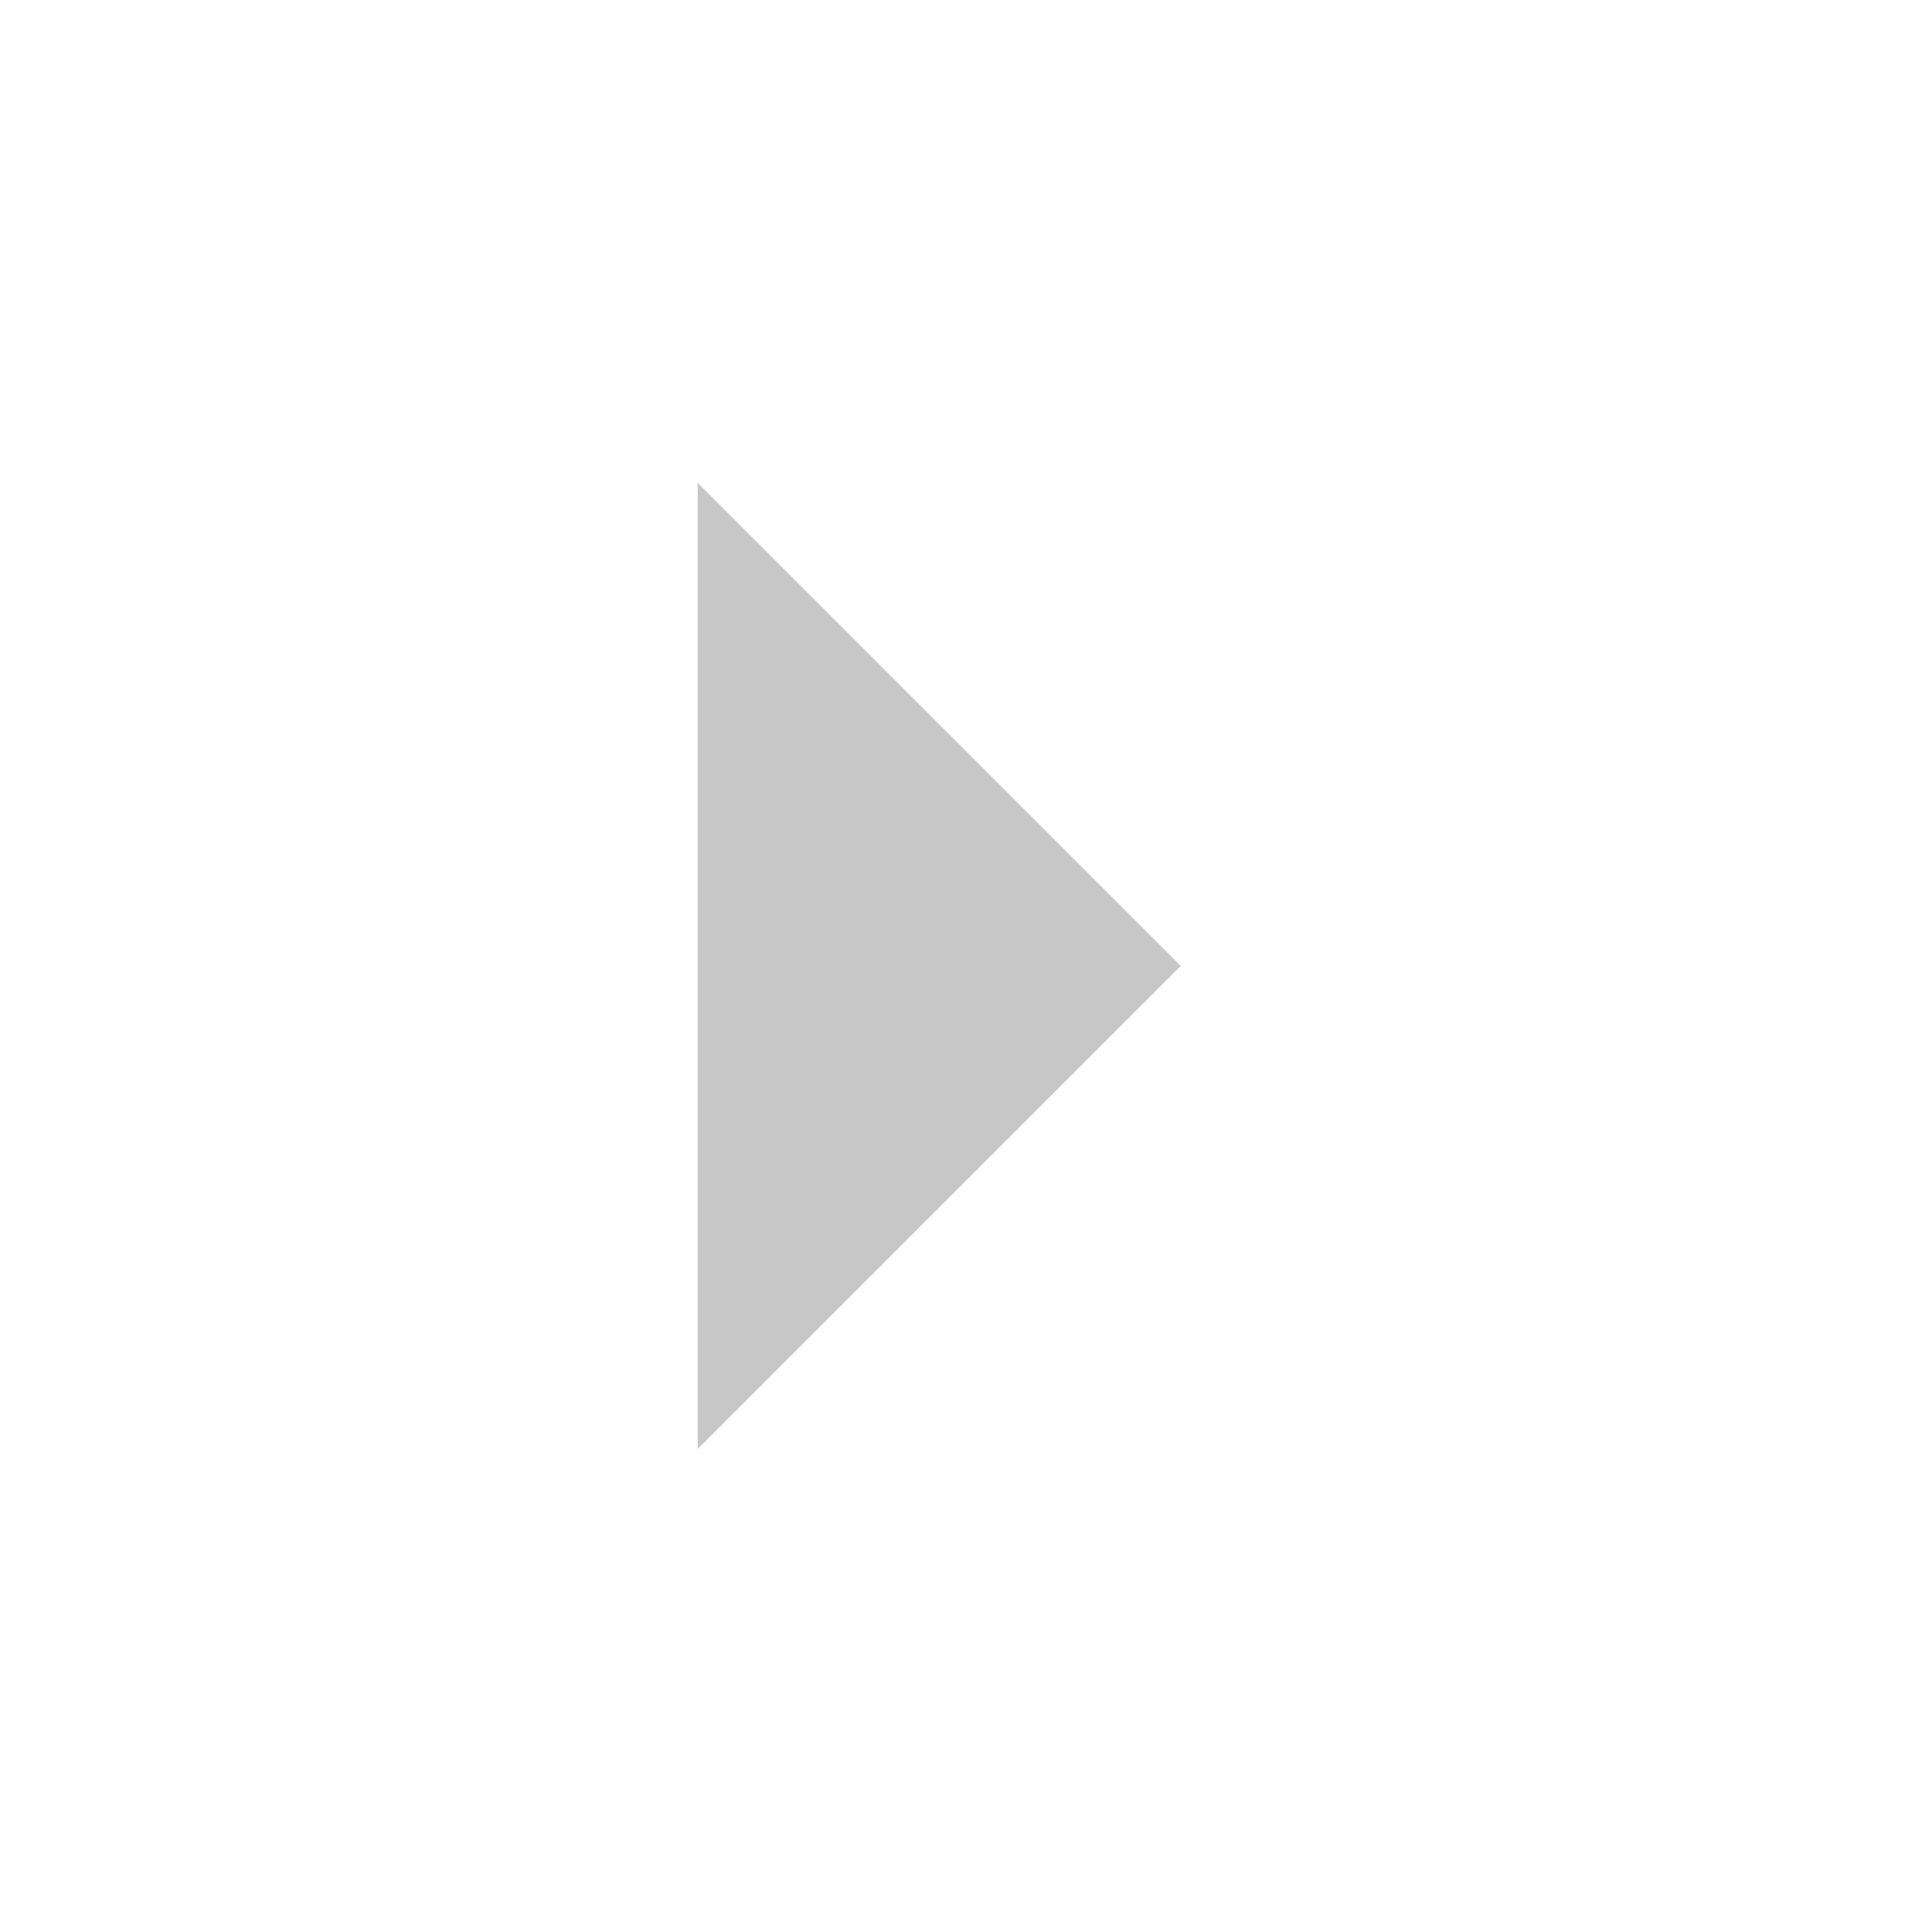
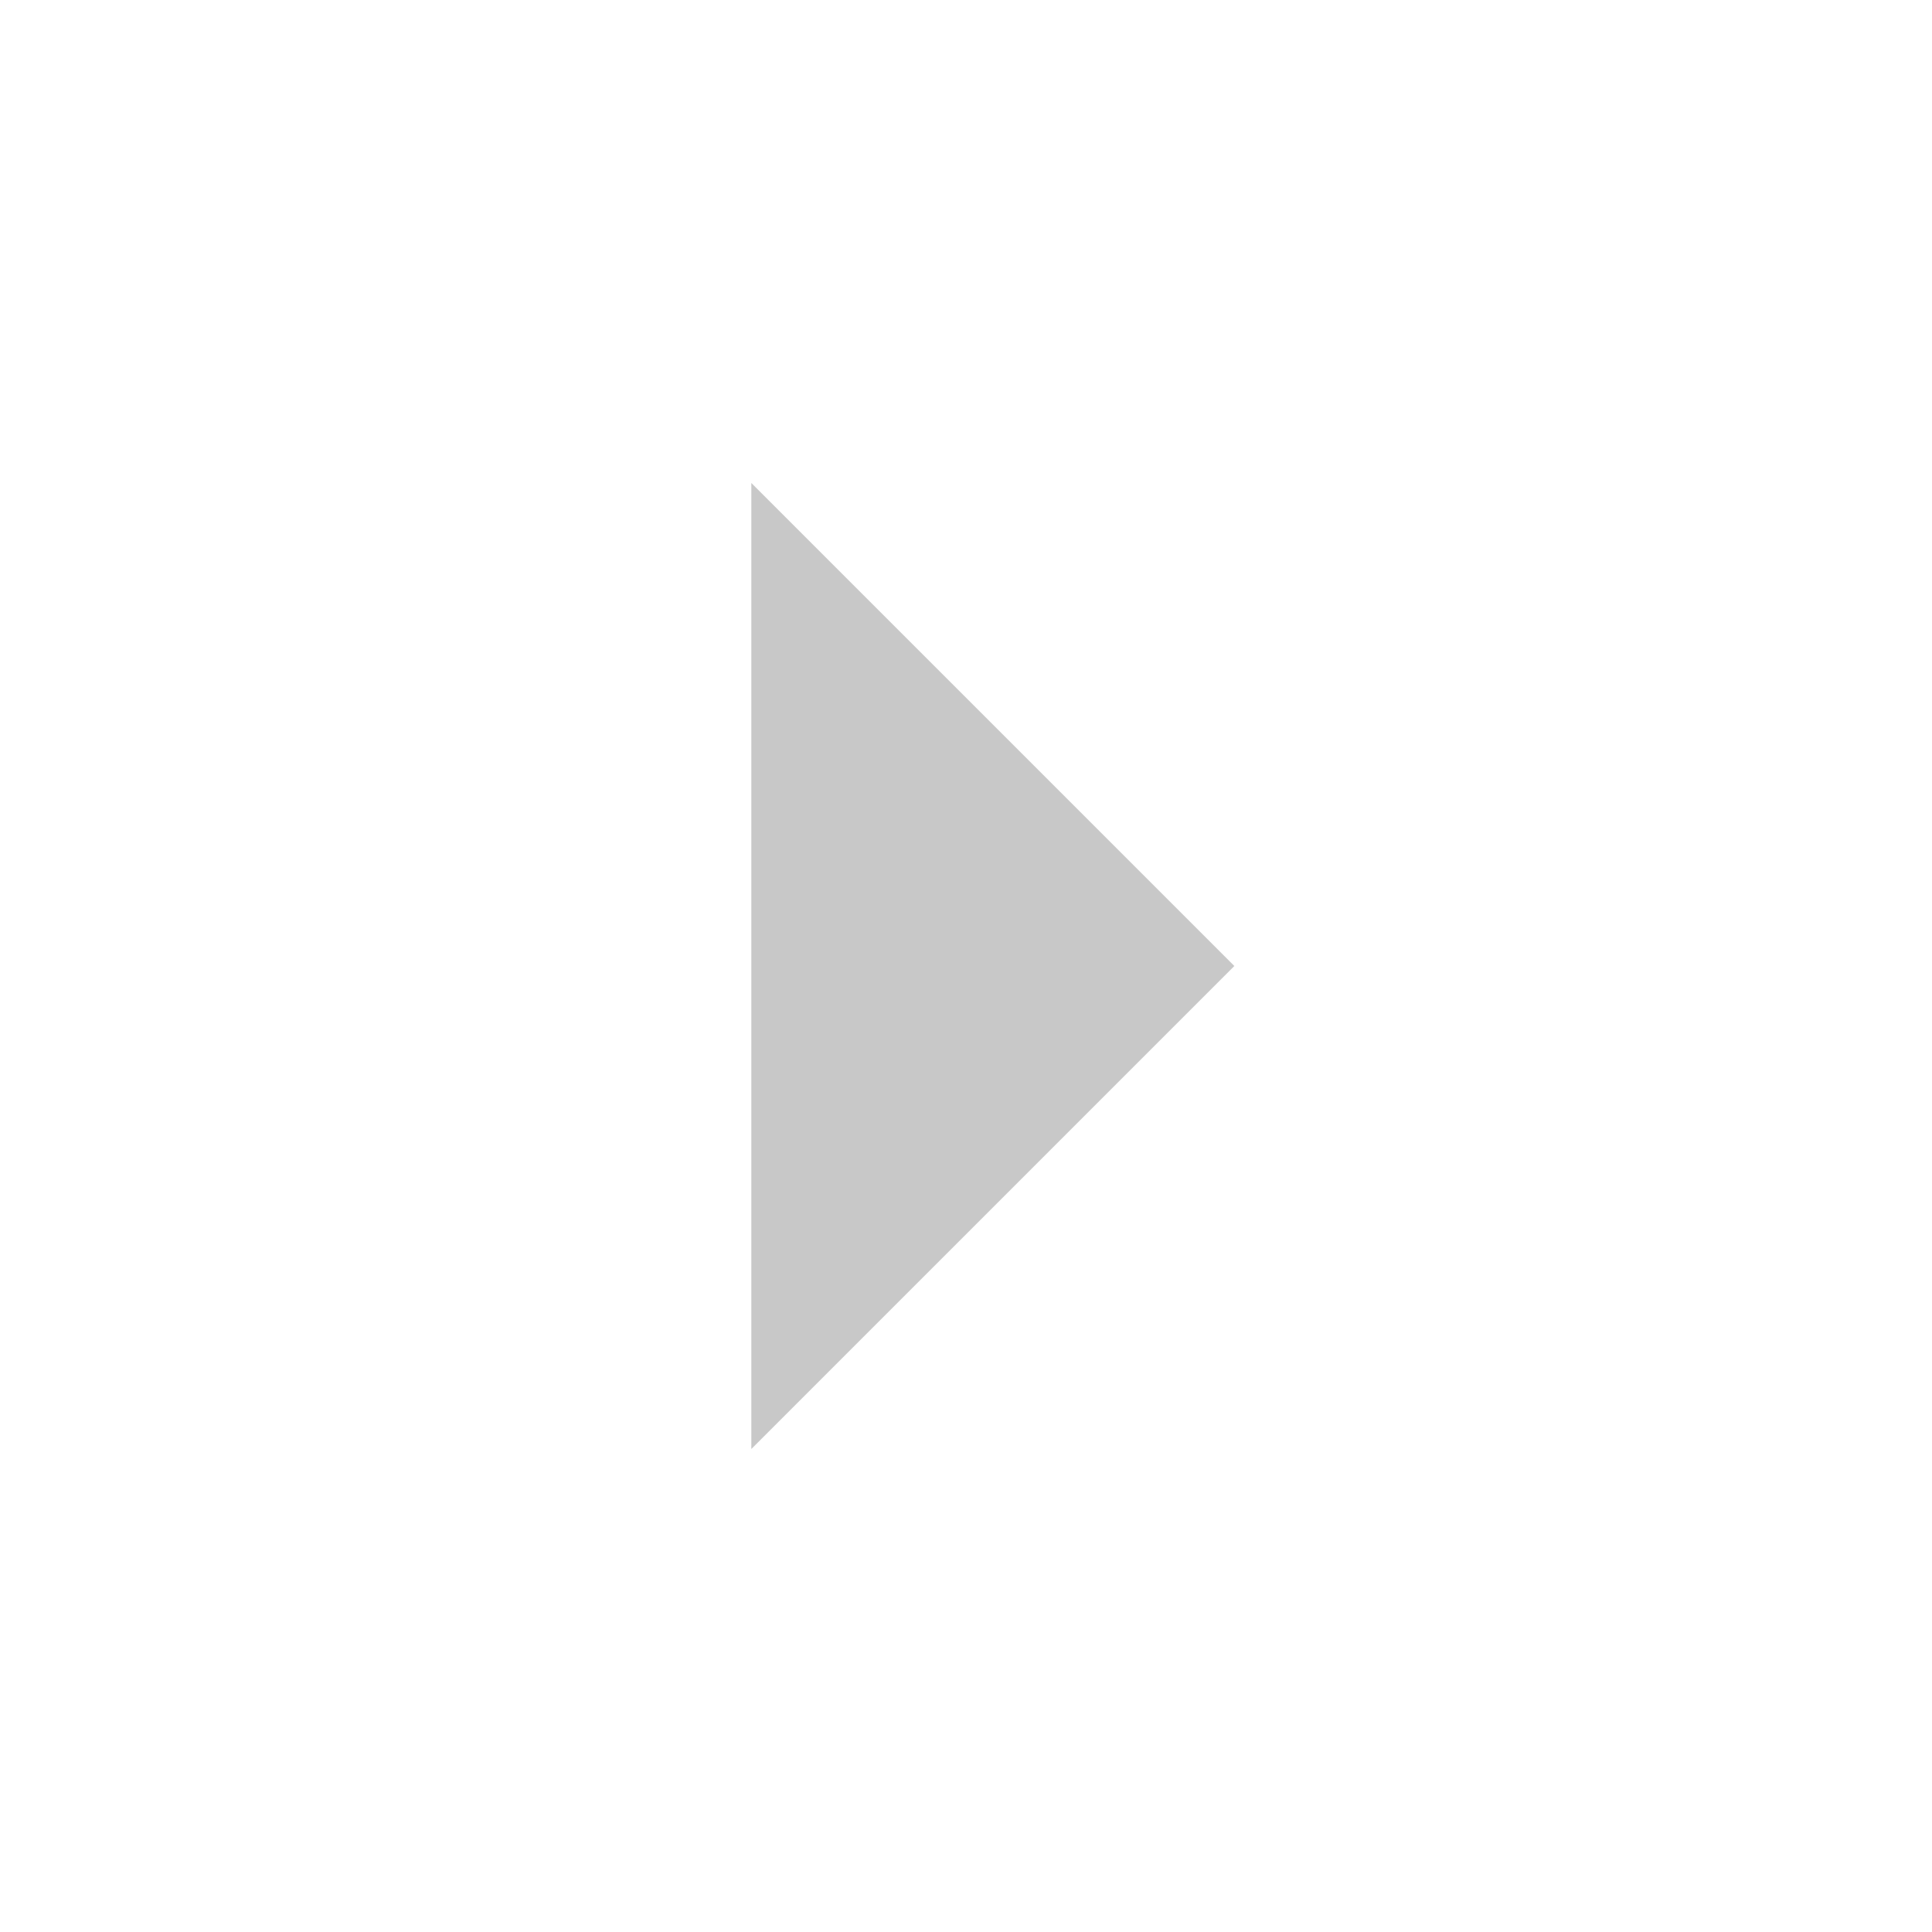
- <svg xmlns="http://www.w3.org/2000/svg" width="144pt" height="144pt" viewBox="0 0 144 144" fill-rule="evenodd">
-   <g>
-     <path style="stroke:none; fill:rgba(0,0,0,0)" d="M 0 0L 0 144L 144 144L 144 0L 0 0z" />
-     <path style="stroke:none; fill:#c7c7c7" d="M 52 36L 52 108L 88 72L 88 72L 52 36z" />
-   </g>
+ <svg xmlns="http://www.w3.org/2000/svg" width="180" height="180" version="1.1">
+   <path opacity="0" d="M 0 0 L 180 0 L 180 180 L 0 180 L 0 0 Z M 70 45 L 70 135 L 115 90 L 70 45 Z " />
+   <path fill="rgb(200,200,200)" opacity="1" d="M 70 45 L 115 90 L 70 135 L 70 45 Z " />
</svg>
